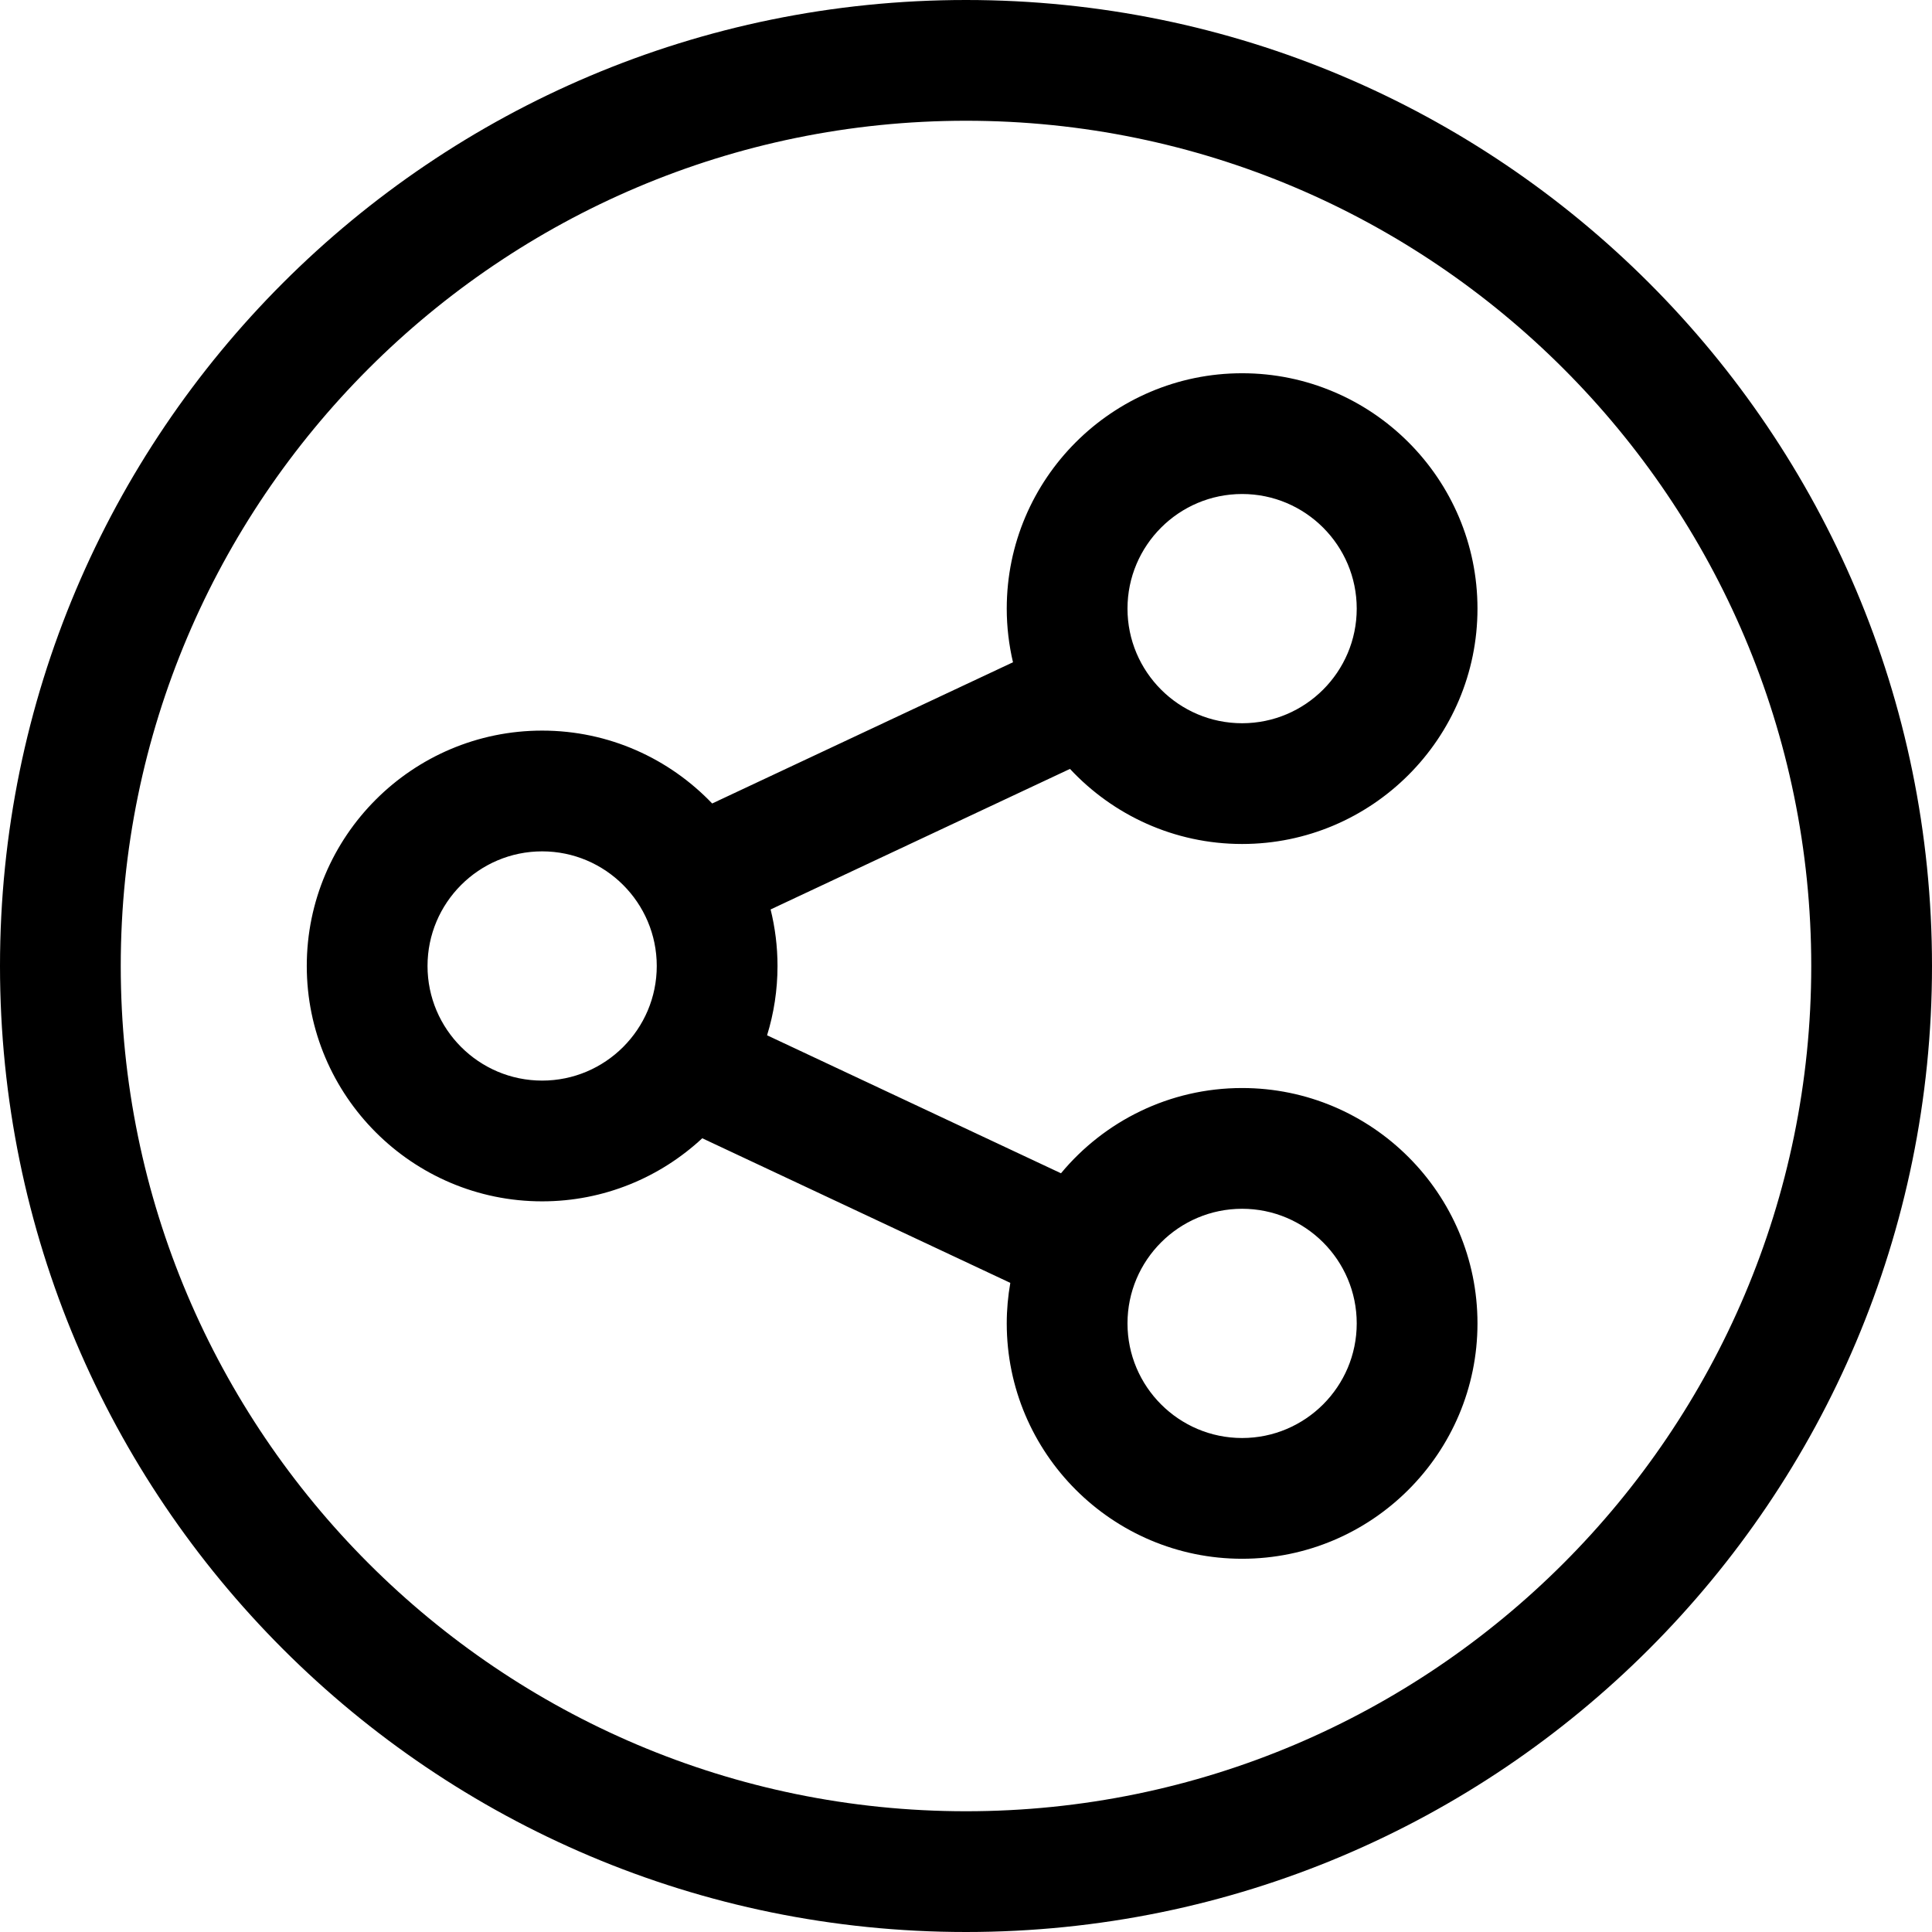
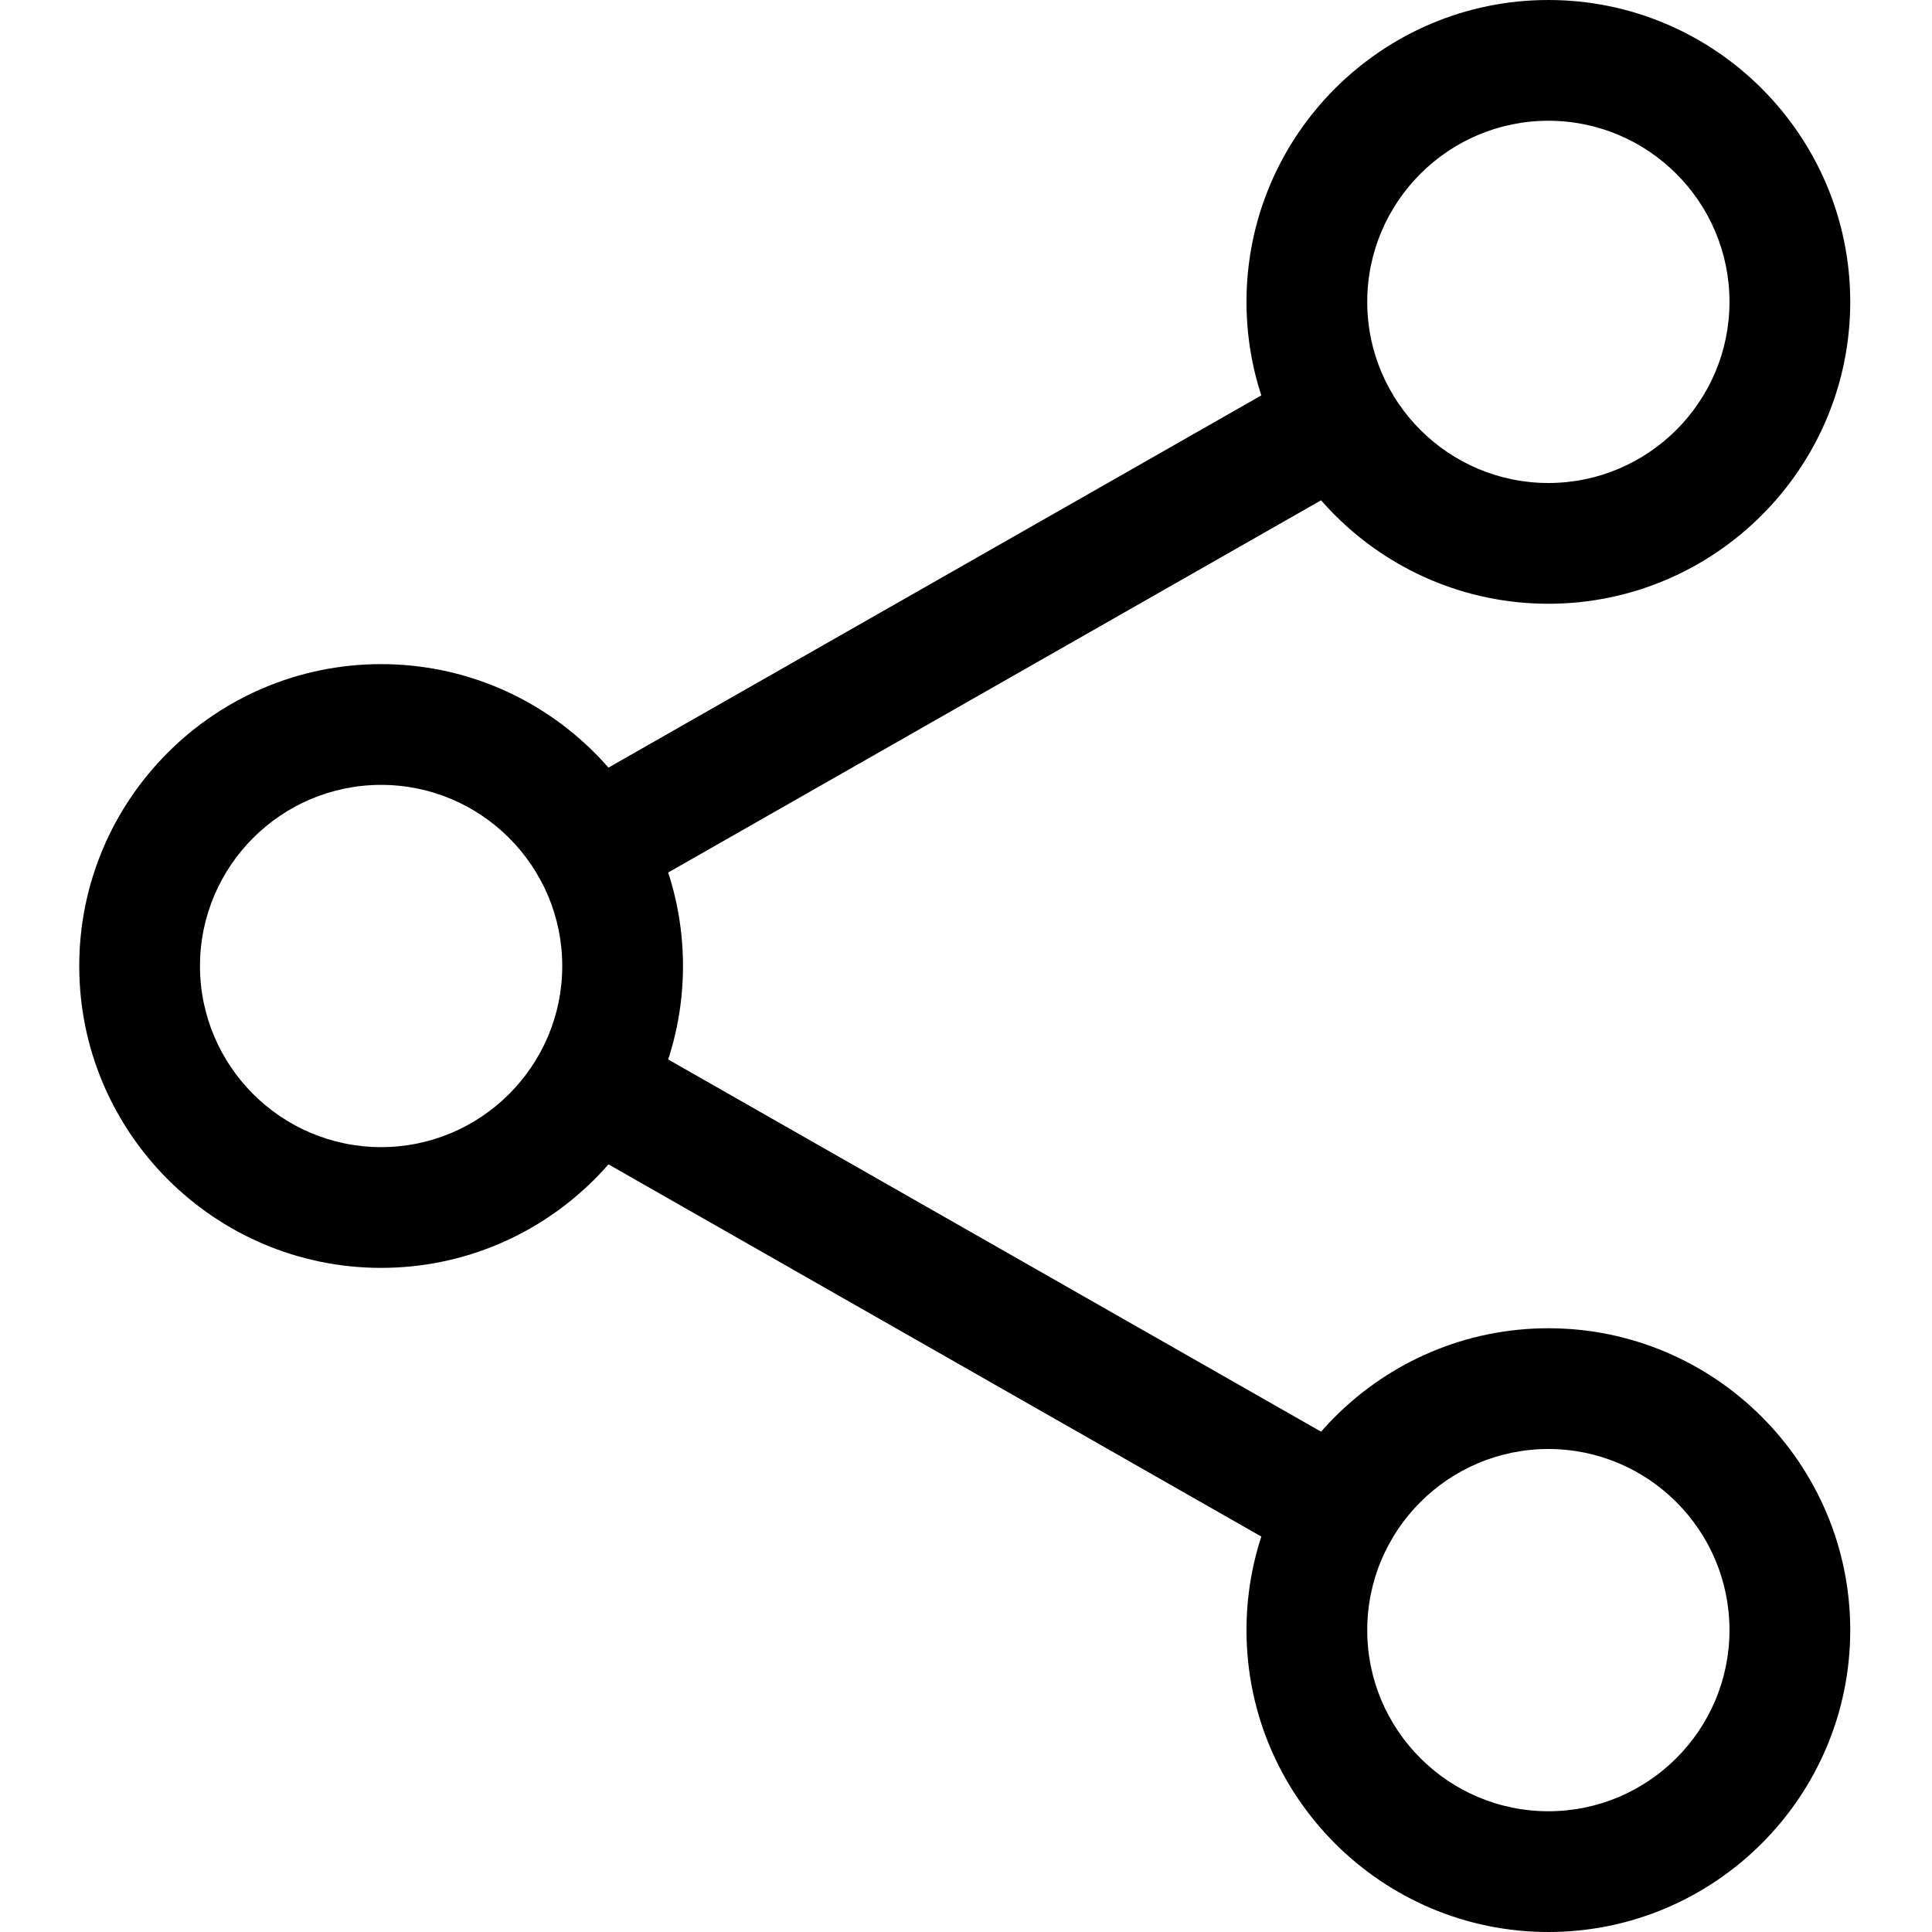
- <svg xmlns="http://www.w3.org/2000/svg" version="1.1" id="Capa_1" x="0px" y="0px" viewBox="0 0 490 490" style="enable-background:new 0 0 490 490;" xml:space="preserve">
-   <g>
-     <path d="M245,490c135.31,0,245-109.69,245-245C490,109.69,380.31,0,245,0S0,109.69,0,245C0,380.31,109.69,490,245,490z M245,30.625   c118.207,0,214.375,96.168,214.375,214.375S363.207,459.375,245,459.375S30.625,363.207,30.625,245S126.793,30.625,245,30.625z" />
-     <path d="M137.499,304.69c15.674,0,29.948-6.083,40.611-16l78.128,36.678c-0.583,3.341-0.904,6.771-0.904,10.276   c0,32.913,26.782,59.695,59.695,59.695c32.913,0,59.695-26.782,59.695-59.695c0-32.913-26.782-59.695-59.695-59.695   c-18.454,0-34.978,8.422-45.937,21.621l-74.543-34.995c1.717-5.561,2.646-11.464,2.646-17.581c0-4.942-0.615-9.741-1.753-14.337   l75.93-35.646c10.906,11.704,26.437,19.043,43.657,19.043c32.913,0,59.695-26.782,59.695-59.695   c0-32.913-26.782-59.695-59.695-59.695c-32.913,0-59.695,26.782-59.695,59.695c0,4.681,0.559,9.232,1.583,13.606l-76.295,35.817   c-10.876-11.376-26.181-18.484-43.123-18.484c-32.913,0-59.695,26.782-59.695,59.695S104.586,304.69,137.499,304.69z    M315.028,306.574c16.03,0,29.07,13.04,29.07,29.07c0,16.03-13.04,29.07-29.07,29.07c-16.03,0-29.07-13.04-29.07-29.07   C285.958,319.614,298.998,306.574,315.028,306.574z M315.028,125.291c16.03,0,29.07,13.039,29.07,29.07   c0,16.03-13.04,29.07-29.07,29.07c-16.03,0-29.07-13.04-29.07-29.07C285.958,138.331,298.998,125.291,315.028,125.291z    M137.499,215.925c16.03,0,29.07,13.04,29.07,29.07s-13.039,29.07-29.07,29.07s-29.07-13.04-29.07-29.07   S121.468,215.925,137.499,215.925z" />
-   </g>
-   <g>
- </g>
-   <g>
- </g>
-   <g>
- </g>
-   <g>
- </g>
-   <g>
- </g>
-   <g>
- </g>
-   <g>
- </g>
-   <g>
- </g>
-   <g>
- </g>
-   <g>
- </g>
-   <g>
- </g>
-   <g>
- </g>
-   <g>
- </g>
-   <g>
- </g>
-   <g>
- </g>
+ <svg xmlns="http://www.w3.org/2000/svg" height="512pt" viewBox="-21 0 512 512" width="512pt">
+   <path d="m389.332 160c-44.094 0-80-35.883-80-80s35.906-80 80-80c44.098 0 80 35.883 80 80s-35.902 80-80 80zm0-128c-26.453 0-48 21.523-48 48s21.547 48 48 48 48-21.523 48-48-21.547-48-48-48zm0 0" />
+   <path d="m389.332 512c-44.094 0-80-35.883-80-80s35.906-80 80-80c44.098 0 80 35.883 80 80s-35.902 80-80 80zm0-128c-26.453 0-48 21.523-48 48s21.547 48 48 48 48-21.523 48-48-21.547-48-48-48zm0 0" />
+   <path d="m80 336c-44.098 0-80-35.883-80-80s35.902-80 80-80 80 35.883 80 80-35.902 80-80 80zm0-128c-26.453 0-48 21.523-48 48s21.547 48 48 48 48-21.523 48-48-21.547-48-48-48zm0 0" />
+   <path d="m135.703 240.426c-5.57 0-10.988-2.902-13.91-8.062-4.375-7.68-1.707-17.453 5.973-21.824l197.953-112.855c7.656-4.414 17.449-1.727 21.801 5.977 4.375 7.68 1.707 17.449-5.973 21.824l-197.953 112.852c-2.496 1.406-5.203 2.09-7.891 2.09zm0 0" />
+   <path d="m333.633 416.426c-2.688 0-5.398-.684-7.895-2.109l-197.953-112.855c-7.68-4.371-10.344-14.145-5.973-21.824 4.352-7.699 14.125-10.367 21.805-5.973l197.949 112.852c7.68 4.375 10.348 14.145 5.977 21.824-2.945 5.184-8.363 8.086-13.91 8.086zm0 0" />
</svg>
